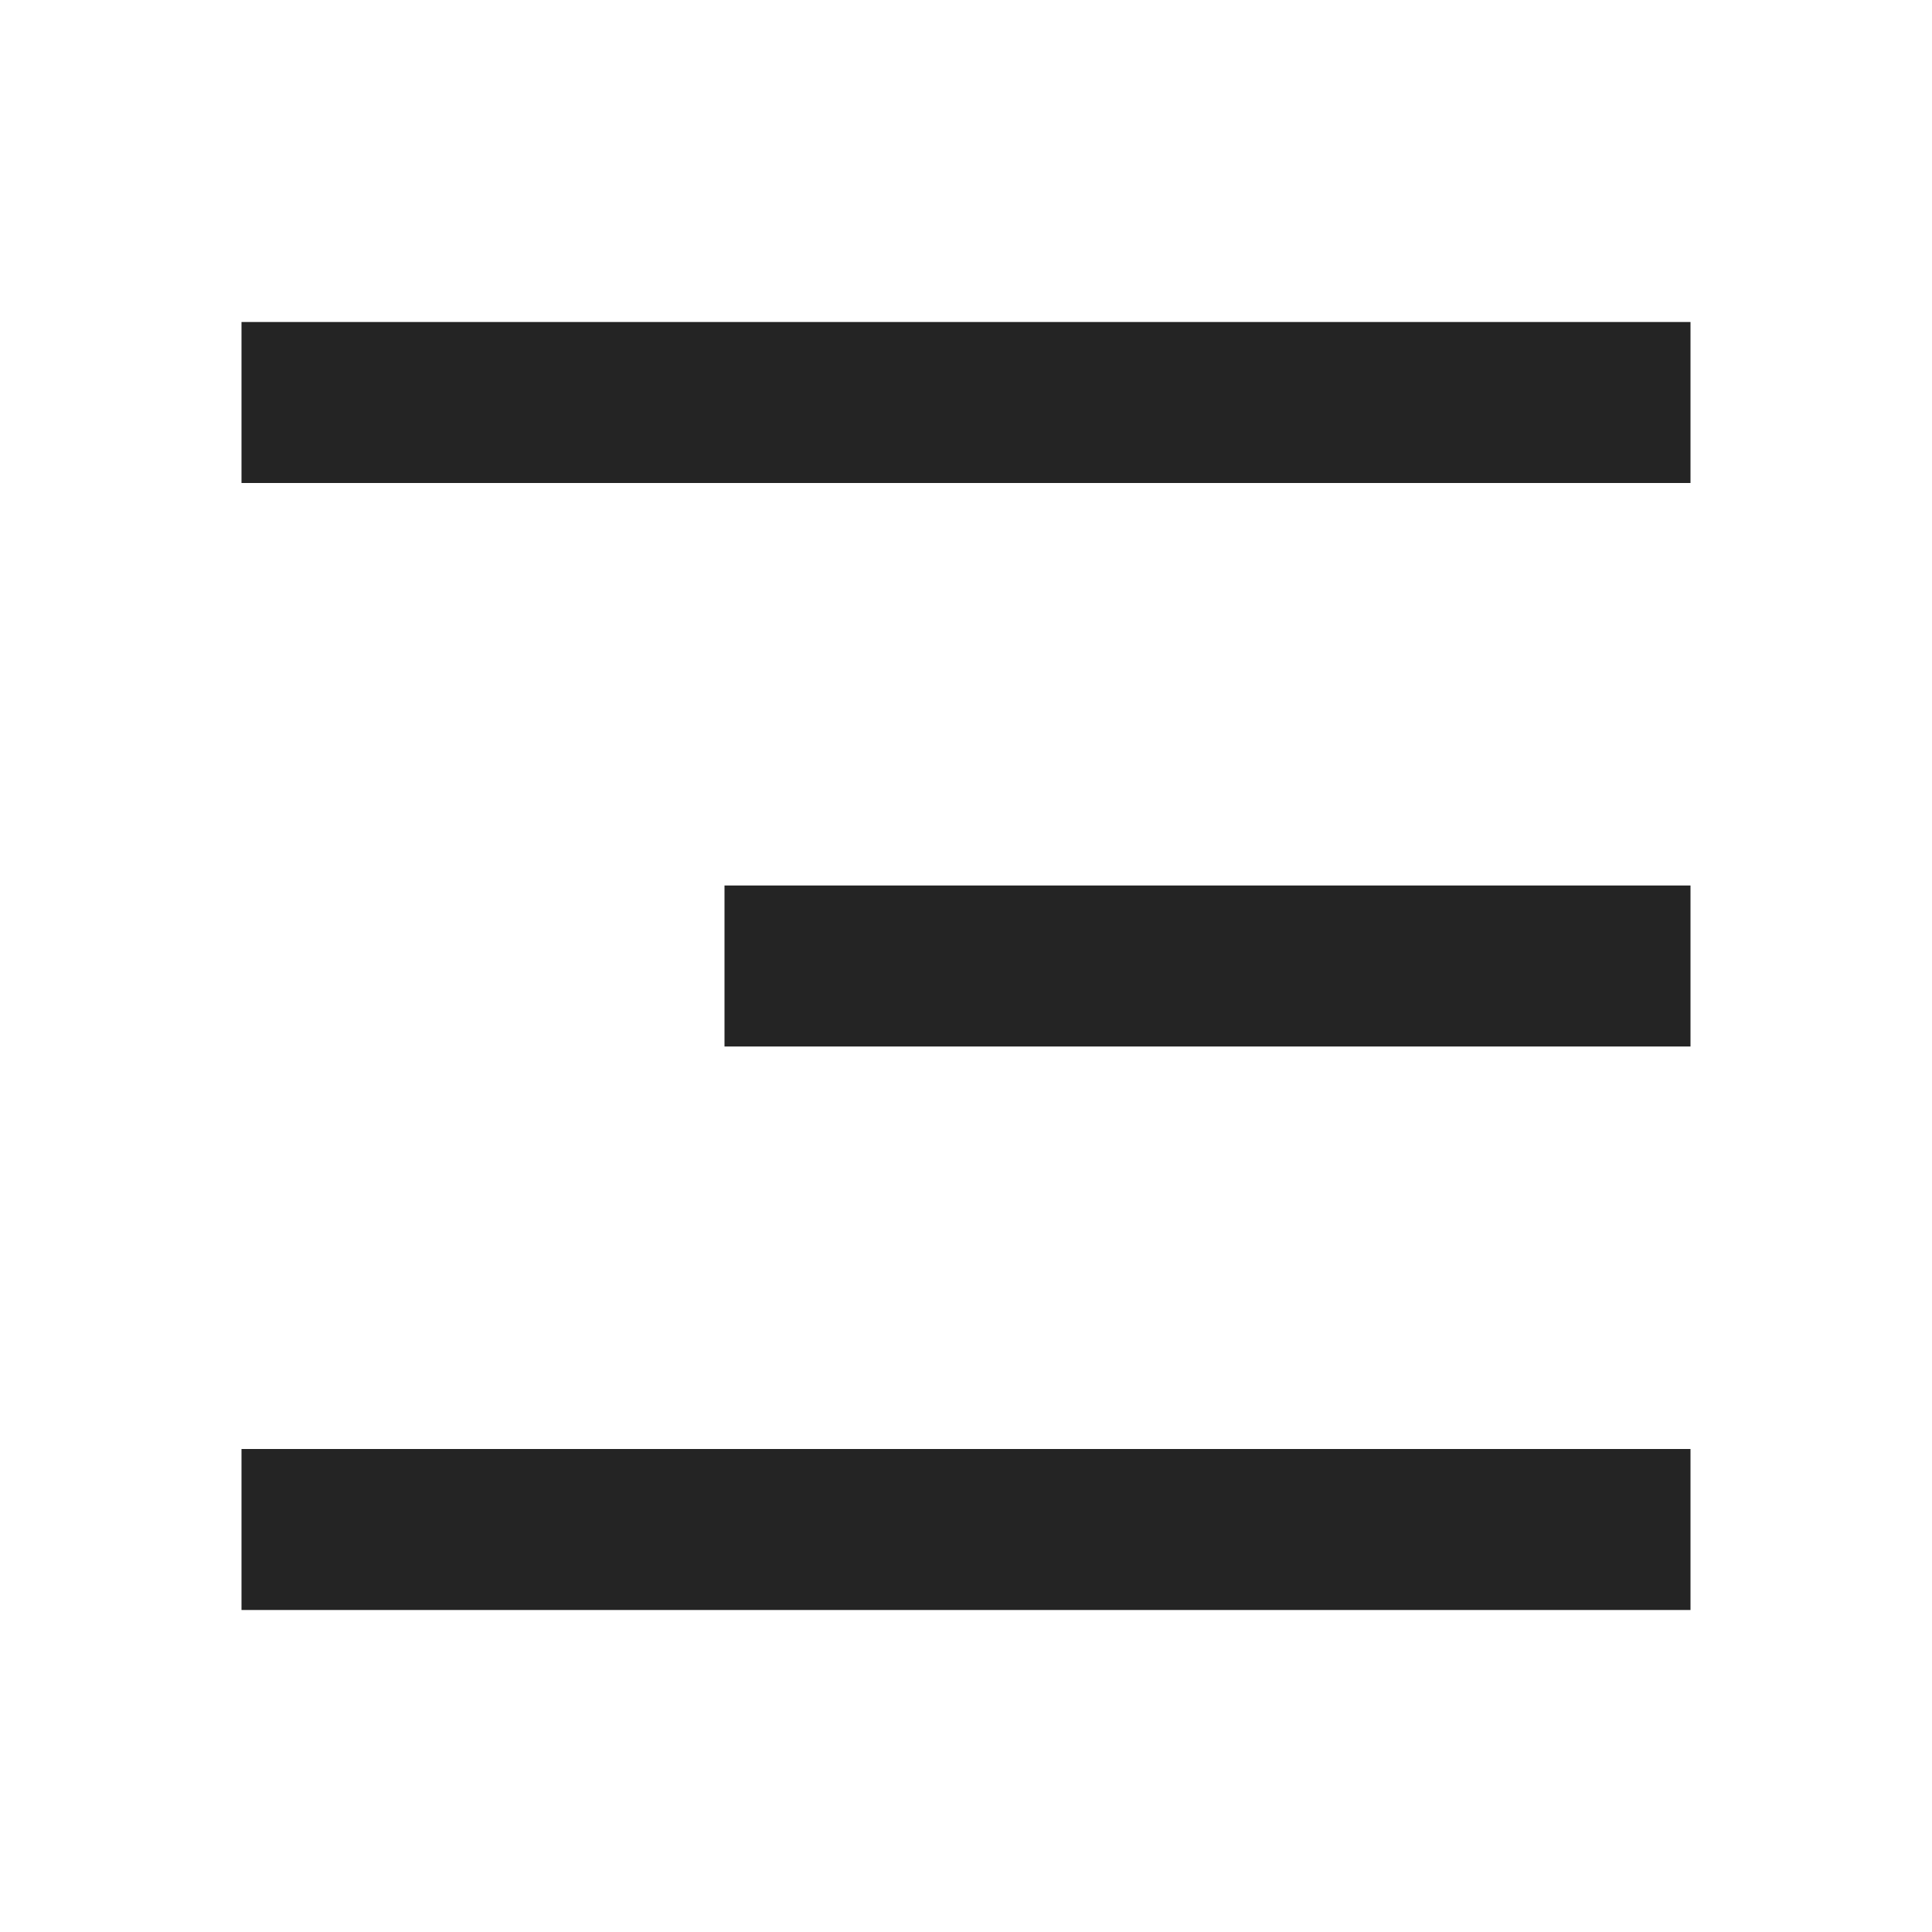
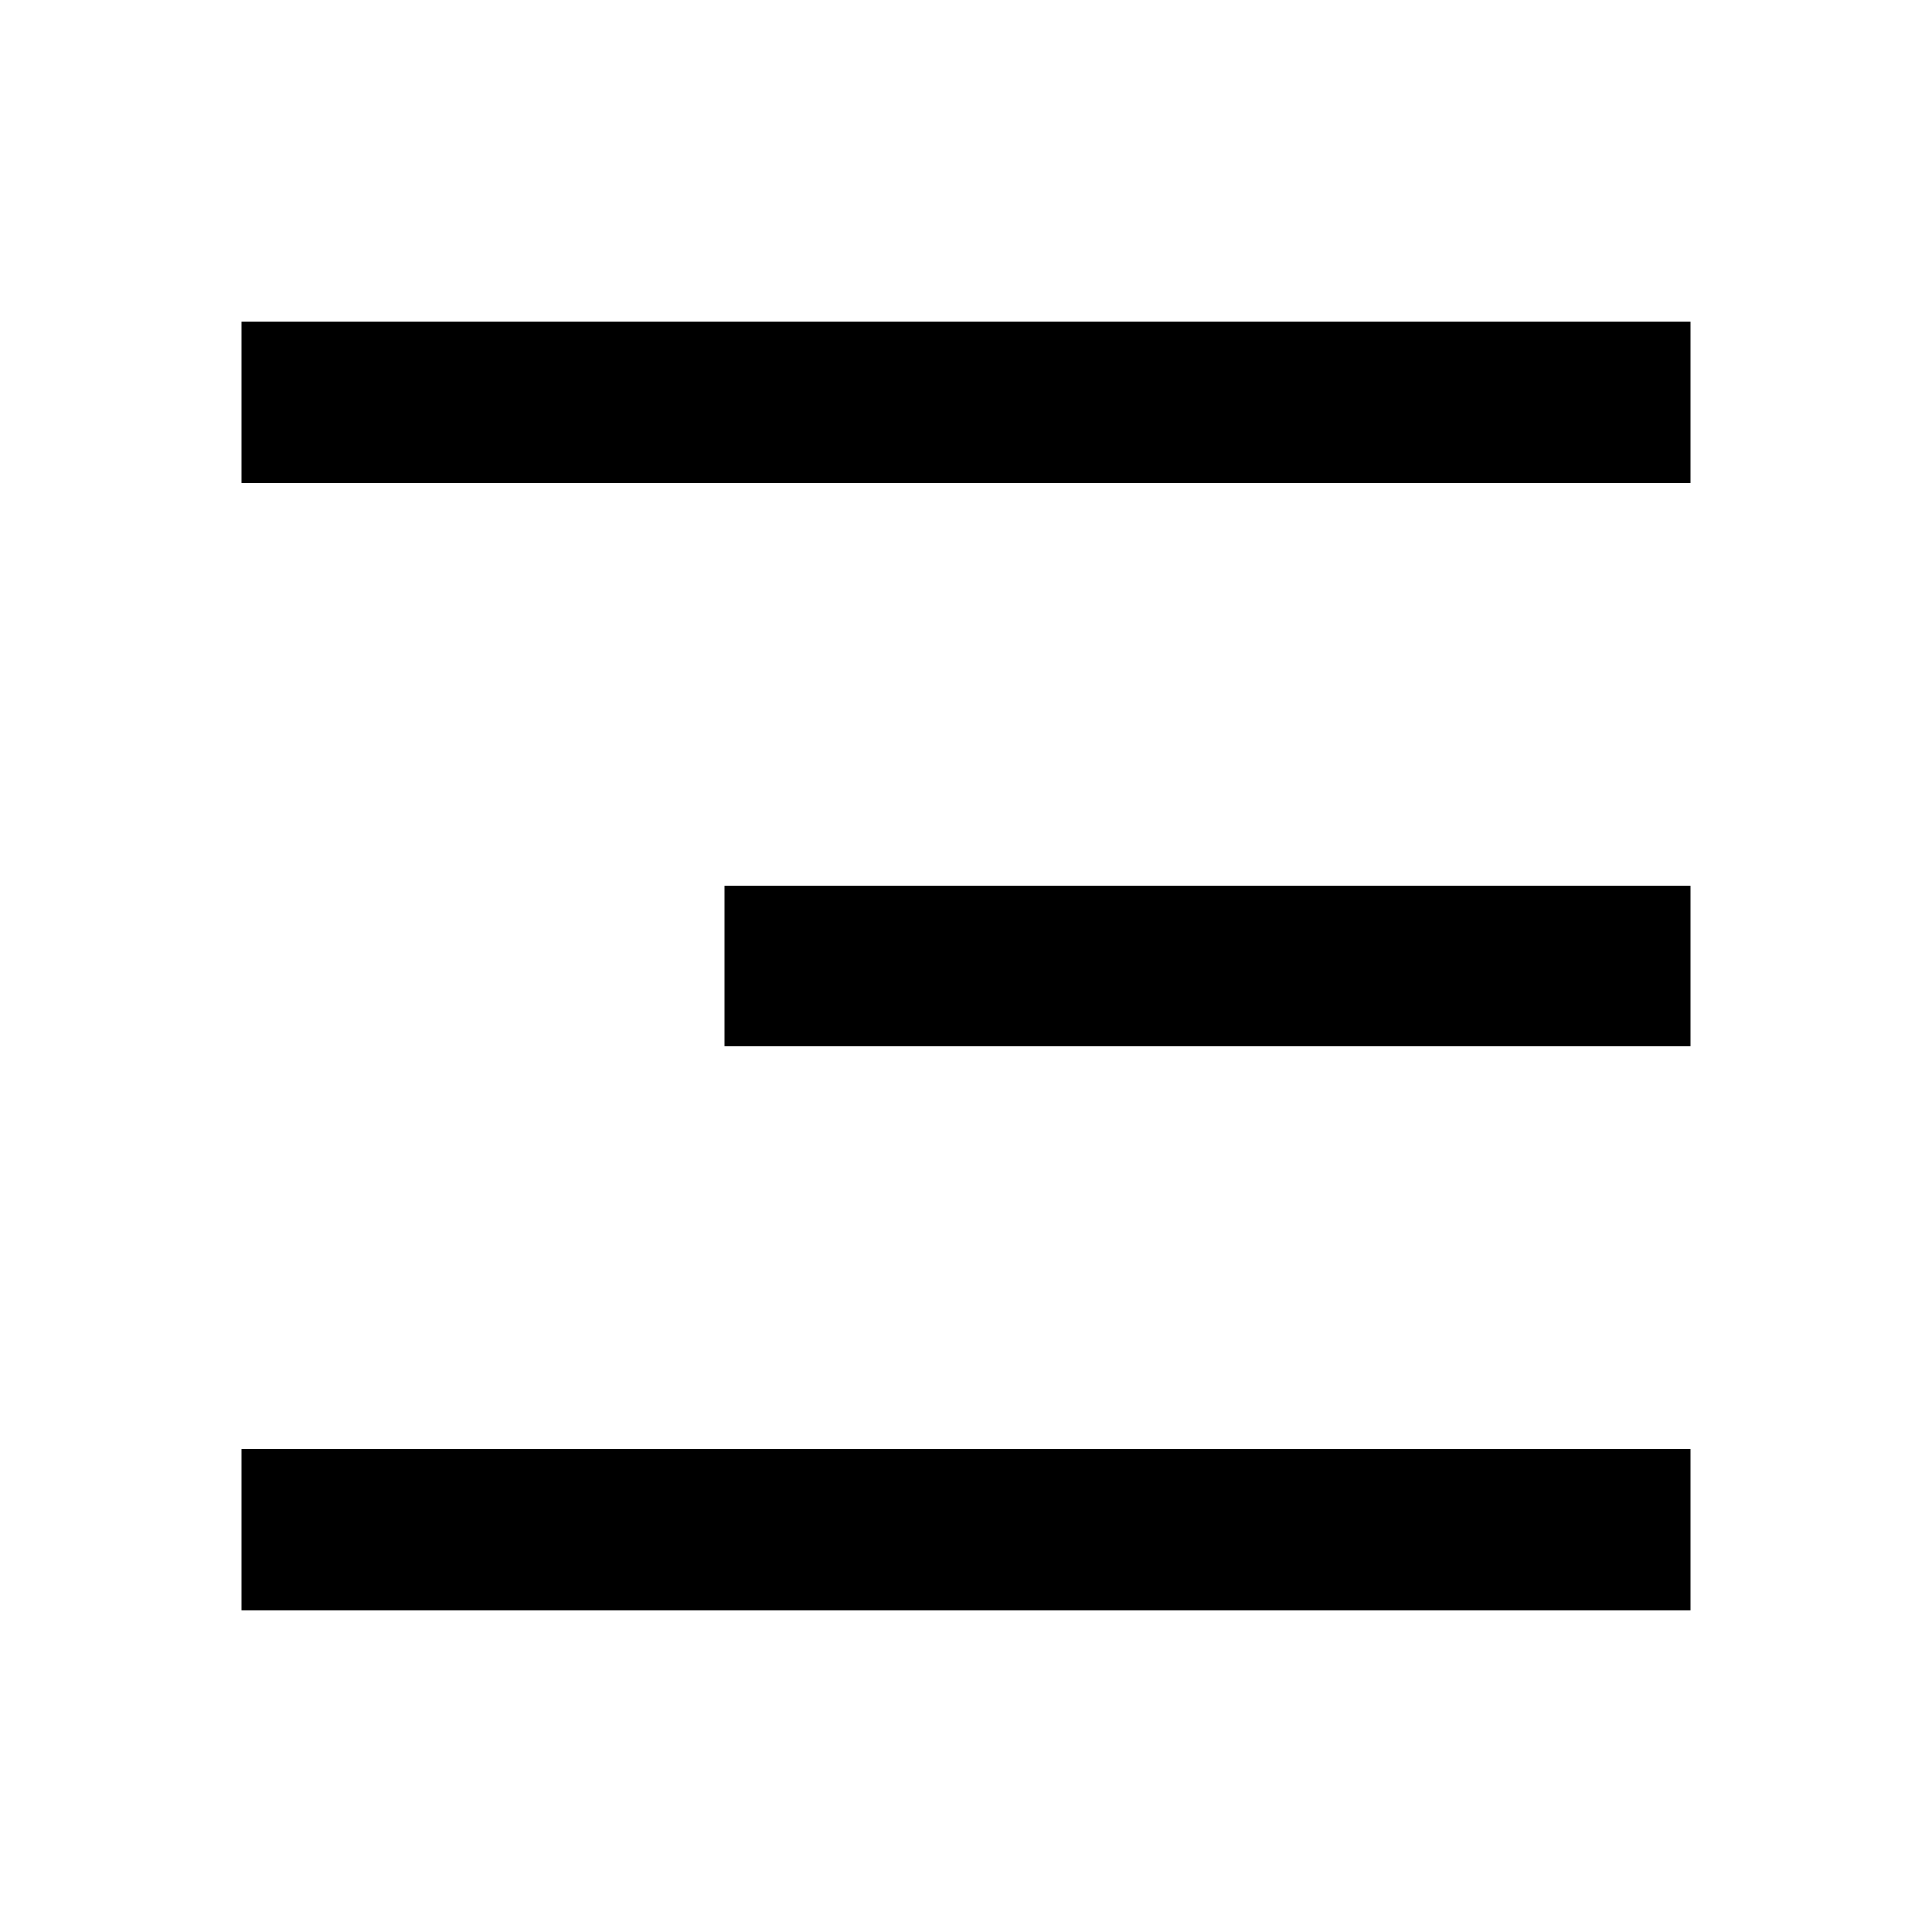
<svg xmlns="http://www.w3.org/2000/svg" width="24" height="24" viewBox="0 0 24 24" fill="none">
-   <rect x="3" y="4" width="18" height="2" fill="#242424" />
-   <rect x="9" y="11" width="12" height="2" fill="#242424" />
-   <rect x="3" y="18" width="18" height="2" fill="#242424" />
+   <rect x="3" y="4" width="18" height="2" fill="currentColor" />
+   <rect x="9" y="11" width="12" height="2" fill="currentColor" />
+   <rect x="3" y="18" width="18" height="2" fill="currentColor" />
</svg>
